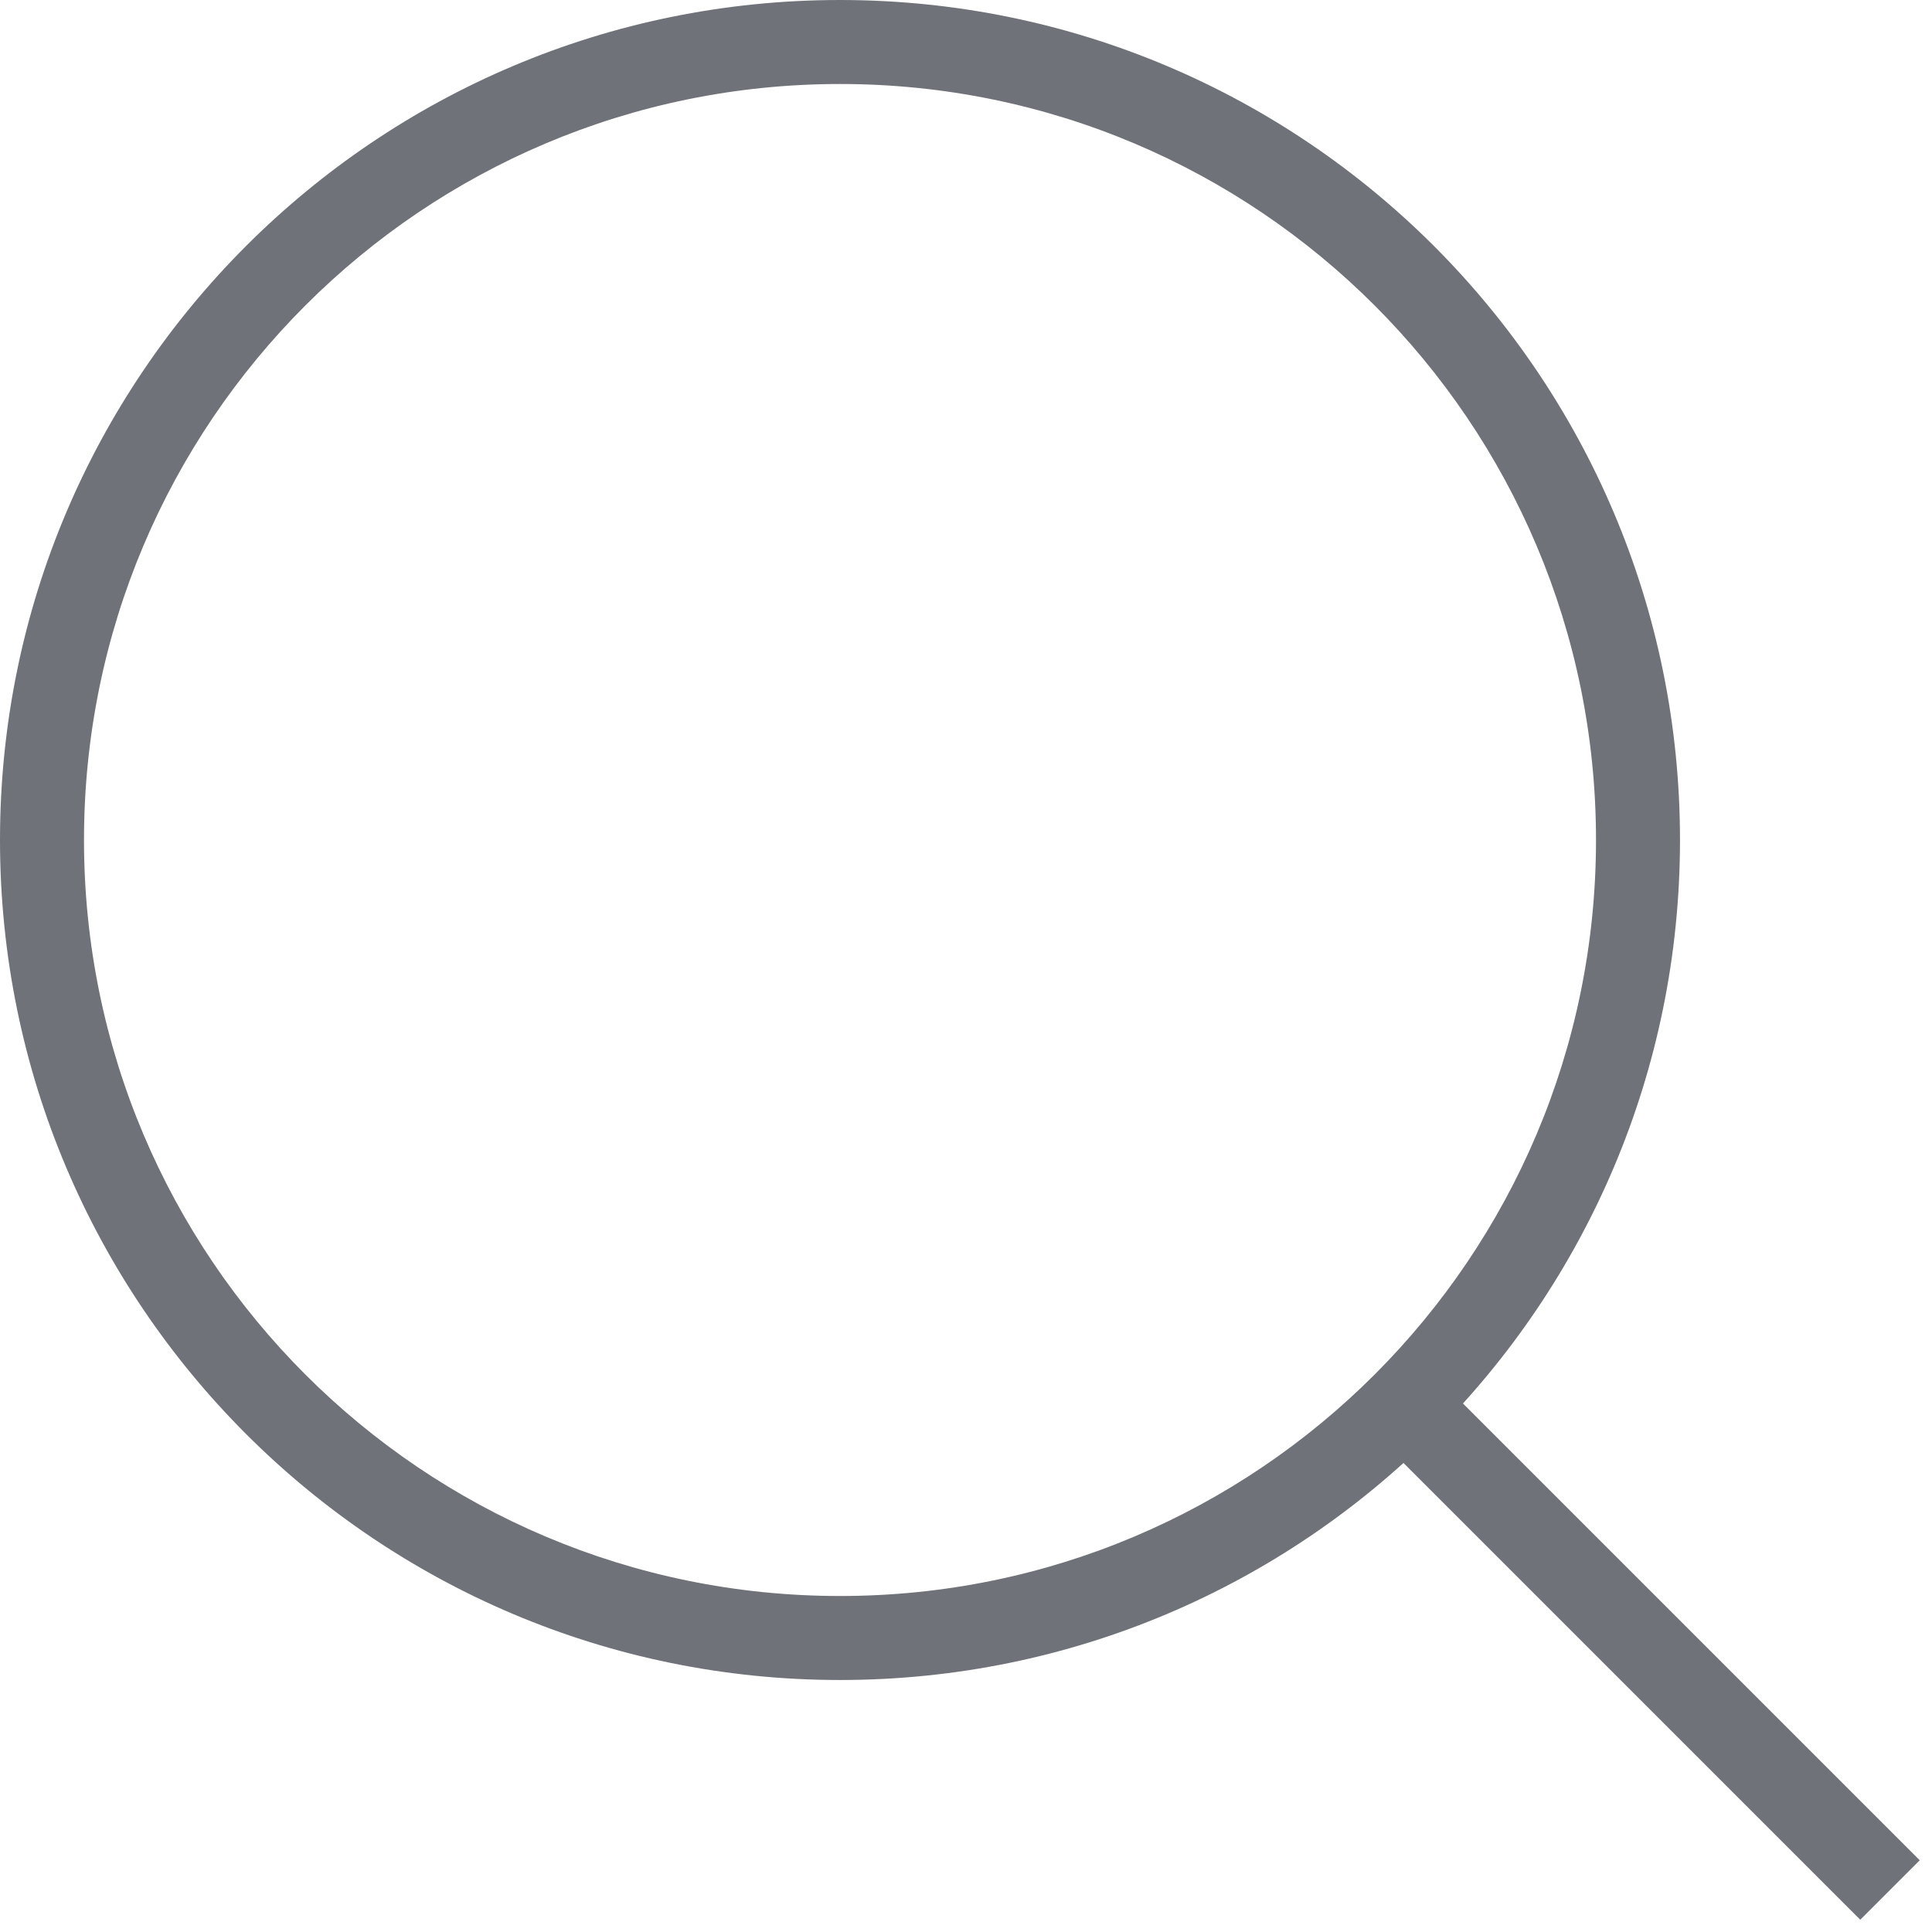
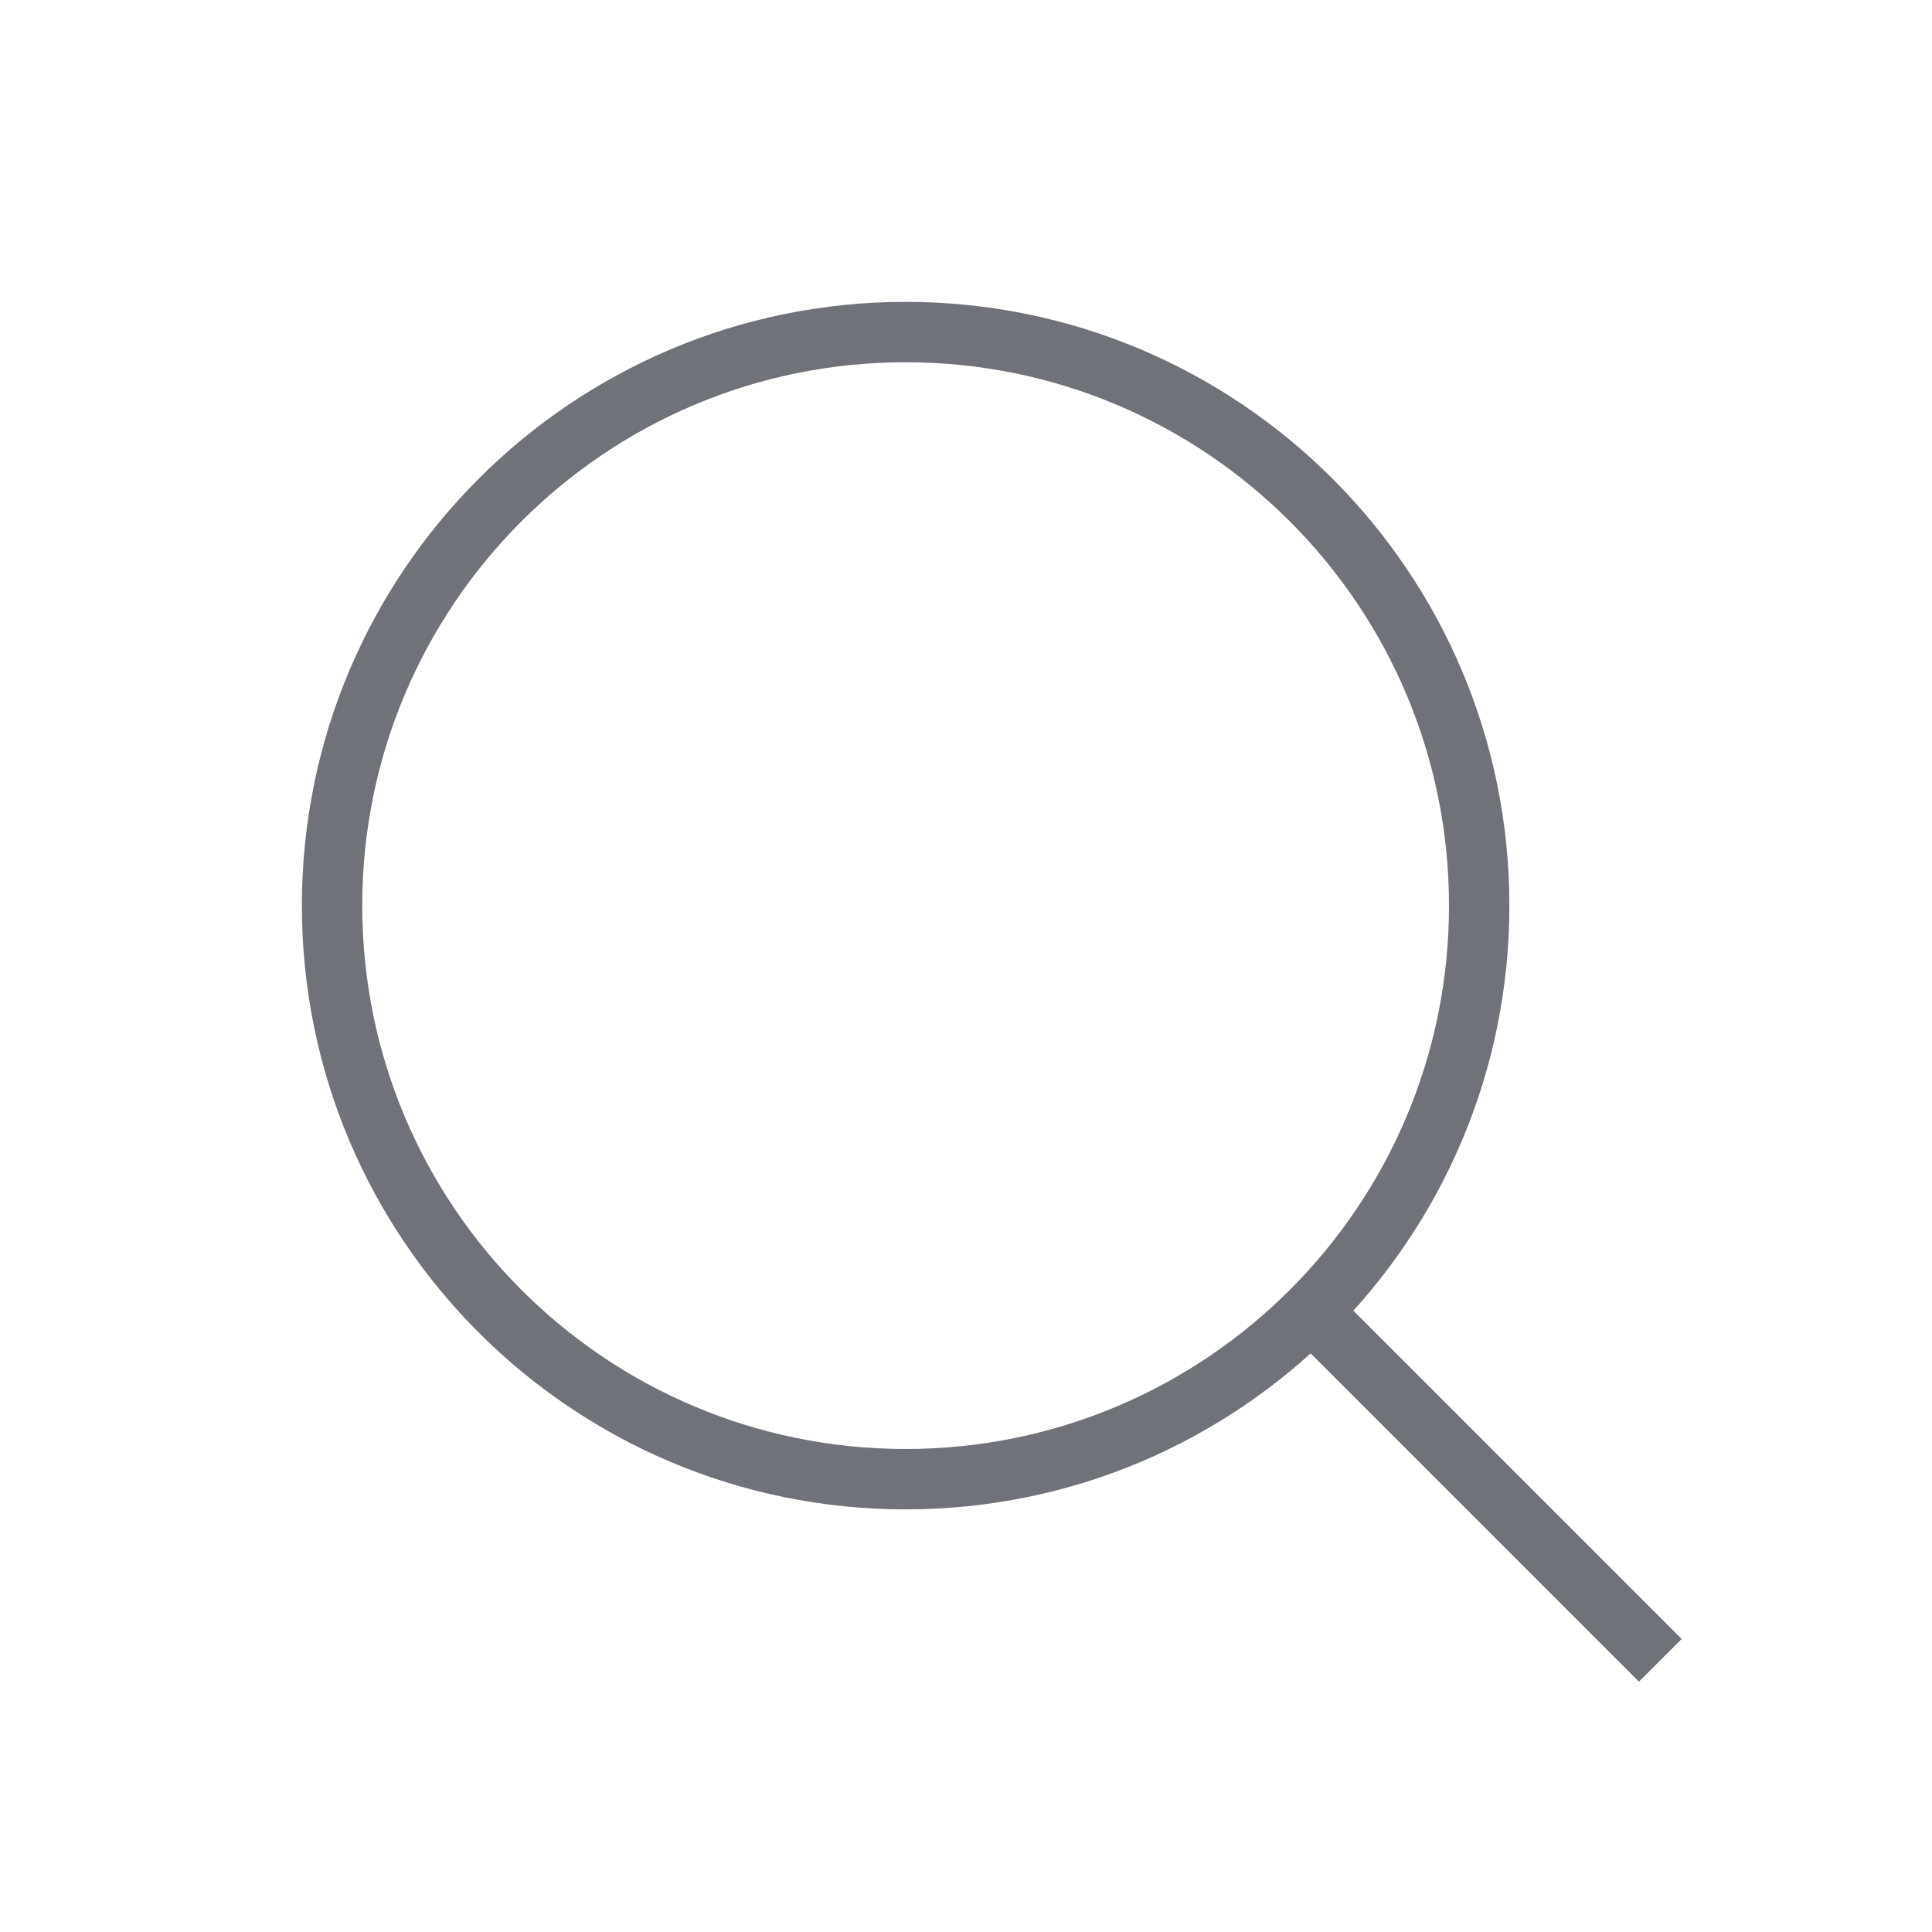
- <svg xmlns="http://www.w3.org/2000/svg" width="23" height="23" viewBox="0 0 23 23" fill="none">
-   <path fill-rule="evenodd" clip-rule="evenodd" d="M10 19C14.971 19 19 14.971 19 10C19 5.029 14.971 1 10 1C5.029 1 1 5.029 1 10C1 14.971 5.029 19 10 19ZM10 20C15.523 20 20 15.523 20 10C20 4.477 15.523 0 10 0C4.477 0 0 4.477 0 10C0 15.523 4.477 20 10 20Z" fill="#6F7278" />
-   <path fill-rule="evenodd" clip-rule="evenodd" d="M22.146 22.854L16.646 17.354L17.354 16.646L22.854 22.146L22.146 22.854Z" fill="#6F7278" />
+ <svg xmlns="http://www.w3.org/2000/svg" width="32" height="32" viewBox="0 0 32 32" fill="none">
+   <path fill-rule="evenodd" clip-rule="evenodd" d="M15 24C19.971 24 24 19.971 24 15C24 10.029 19.971 6 15 6C10.029 6 6 10.029 6 15C6 19.971 10.029 24 15 24ZM15 25C20.523 25 25 20.523 25 15C25 9.477 20.523 5 15 5C9.477 5 5 9.477 5 15C5 20.523 9.477 25 15 25Z" fill="#6F7278" />
+   <path fill-rule="evenodd" clip-rule="evenodd" d="M27.146 27.854L21.646 22.354L22.354 21.646L27.854 27.146L27.146 27.854Z" fill="#6F7278" />
</svg>
